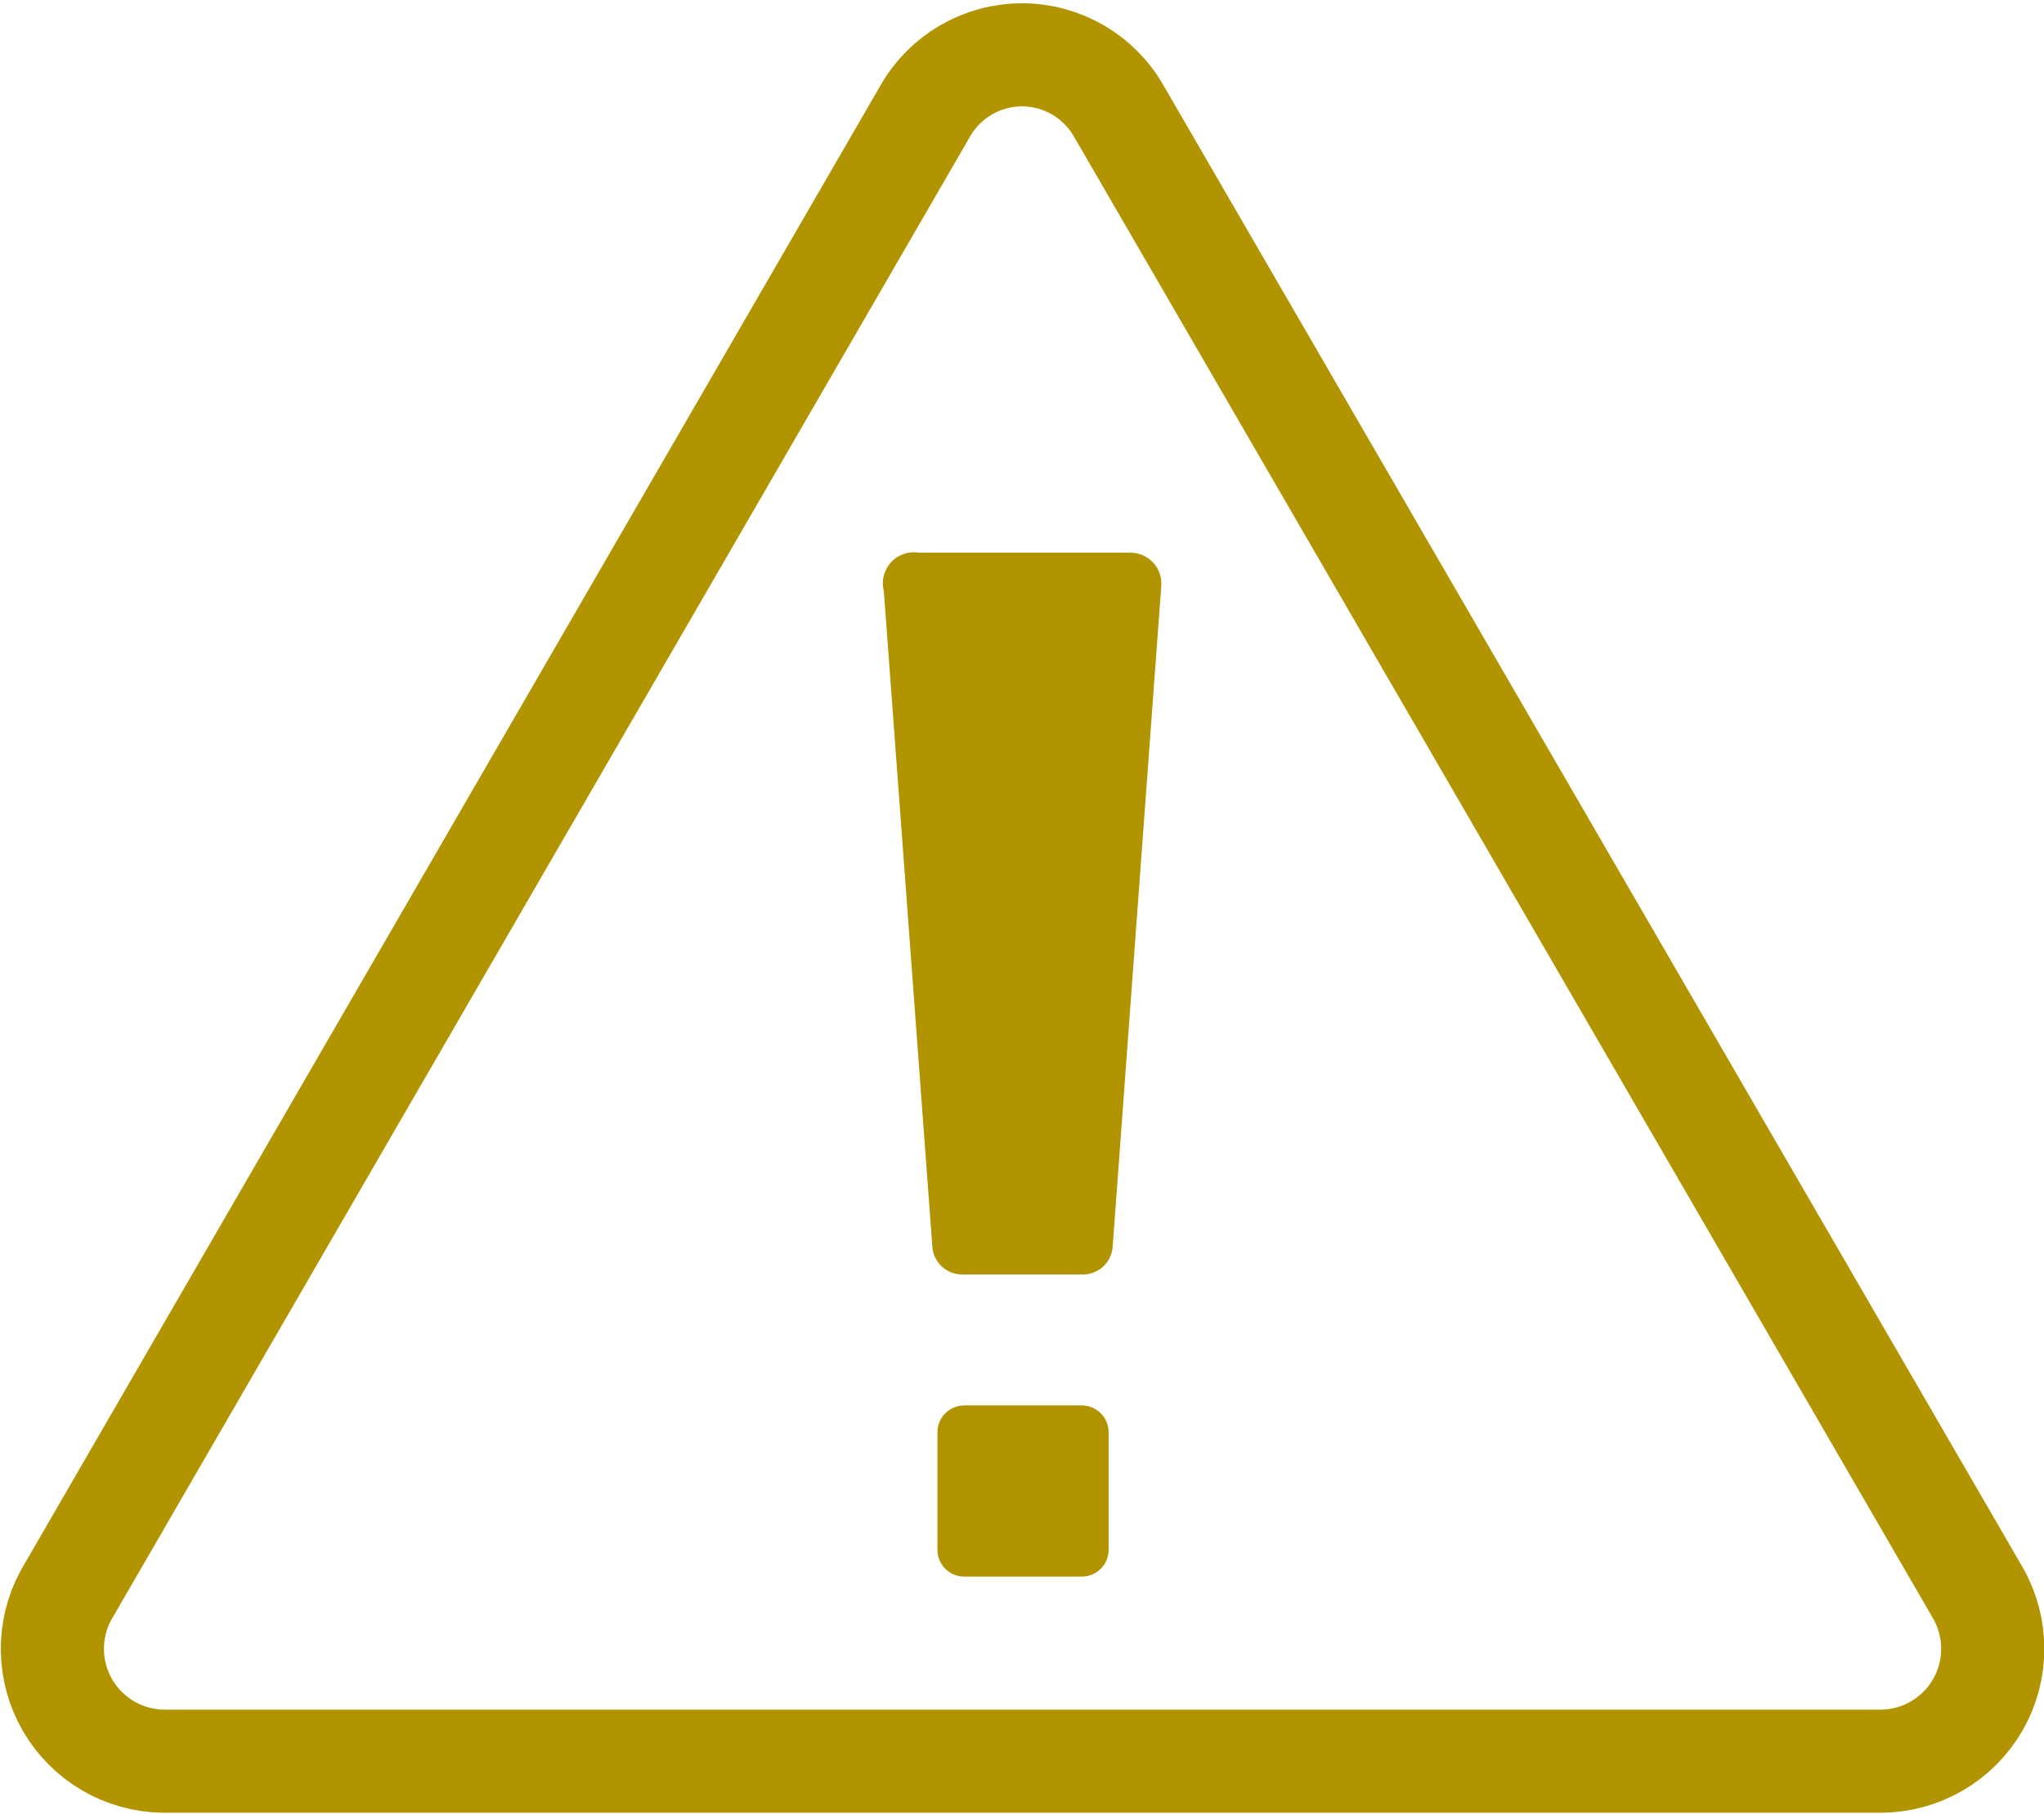
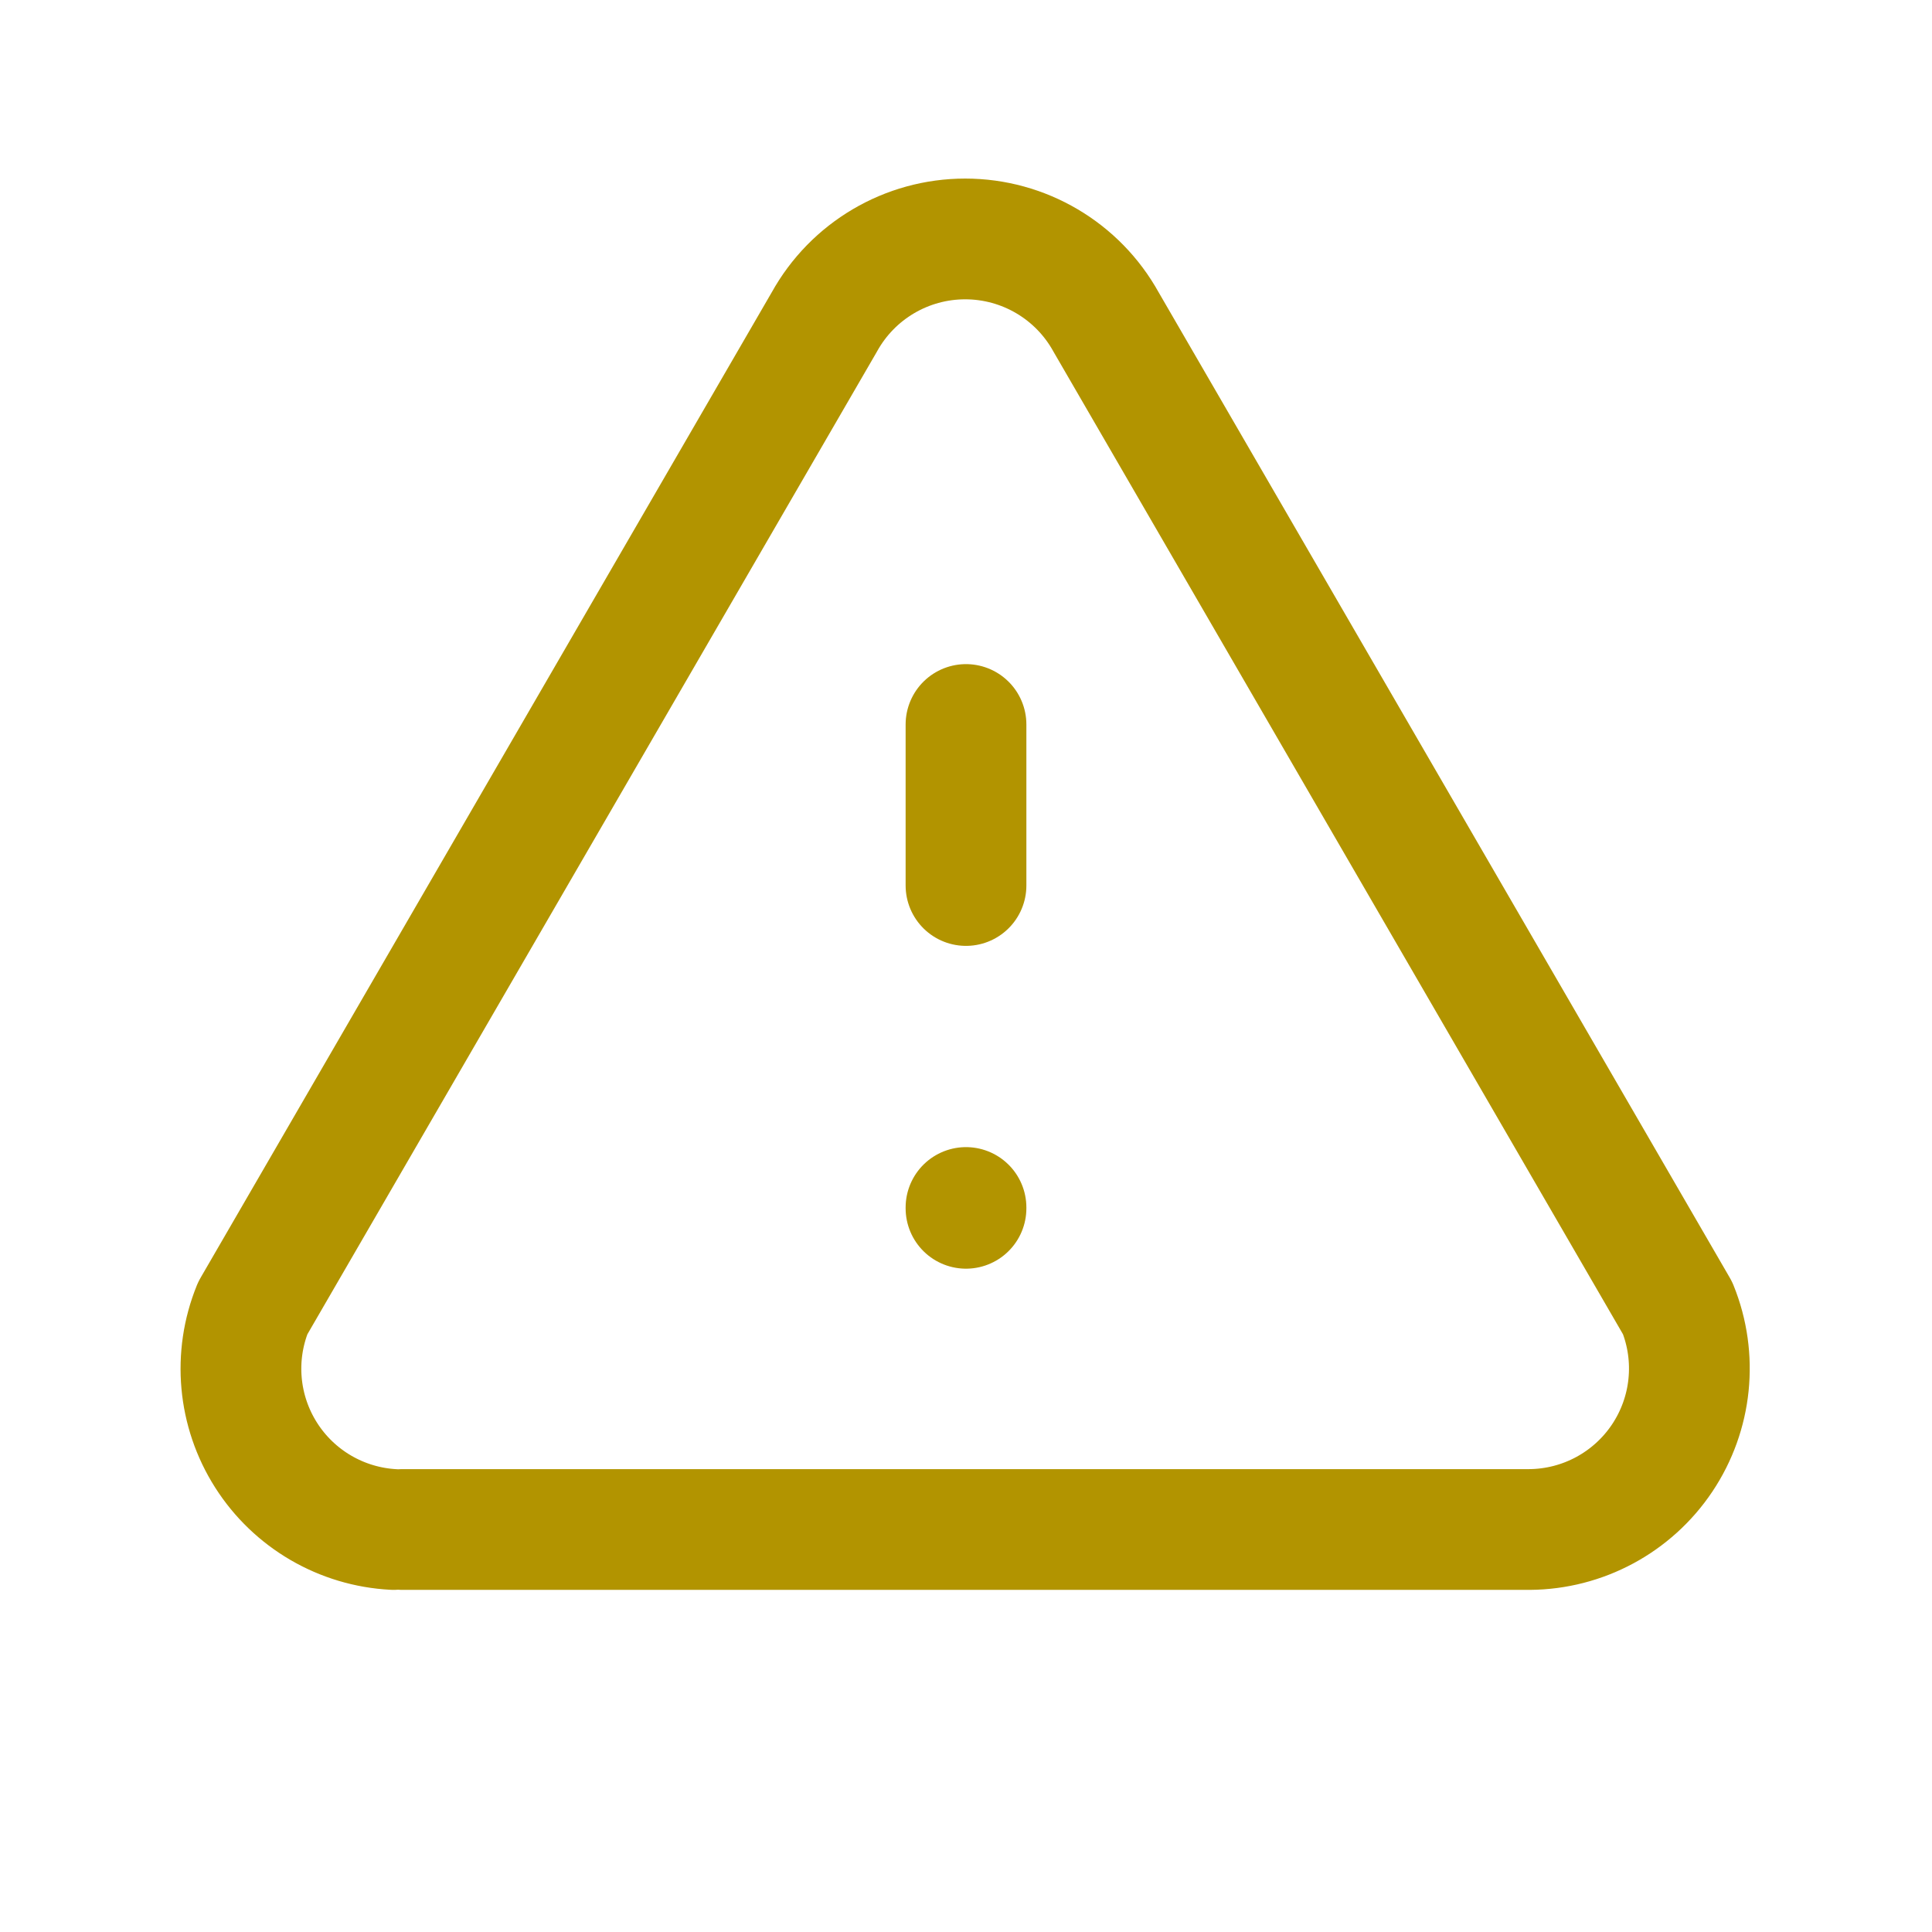
- <svg xmlns="http://www.w3.org/2000/svg" viewBox="0 0 19.82 17.59">
-   <defs>
-     <style>.cls-1{fill:none;stroke:#b29400;stroke-miterlimit:10;}.cls-2{fill:#b29400;}</style>
-   </defs>
-   <g id="Layer_2" data-name="Layer 2">
-     <path class="cls-1" d="M9.06,2,.73,16.39A1.09,1.09,0,0,0,1.67,18H18.33a1.09,1.09,0,0,0,.94-1.63L10.94,2A1.08,1.08,0,0,0,9.06,2Z" transform="translate(-0.09 -0.92)" />
-   </g>
-   <g id="Layer_3" data-name="Layer 3">
-     <rect class="cls-2" x="9.09" y="13.63" width="1.66" height="1.66" rx="0.26" />
-     <path class="cls-2" d="M8.66,6.65,9.13,13a.29.29,0,0,0,.29.28h1.17a.29.29,0,0,0,.29-.28l.47-6.39a.3.3,0,0,0-.3-.33H9A.3.3,0,0,0,8.66,6.65Z" transform="translate(-0.09 -0.92)" />
-   </g>
+ <svg xmlns="http://www.w3.org/2000/svg" width="31" height="31" viewBox="0 0 24 24" stroke-width="1.5" stroke="#b29400" fill="none" stroke-linecap="round" stroke-linejoin="round">
+   <path stroke="none" d="M0 0h24v24H0z" fill="none" />
+   <path d="M12 9v2m0 4v.01" />
+   <path d="M5 19h14a2 2 0 0 0 1.84 -2.75l-7.1 -12.25a2 2 0 0 0 -3.5 0l-7.1 12.25a2 2 0 0 0 1.75 2.75" />
</svg>
